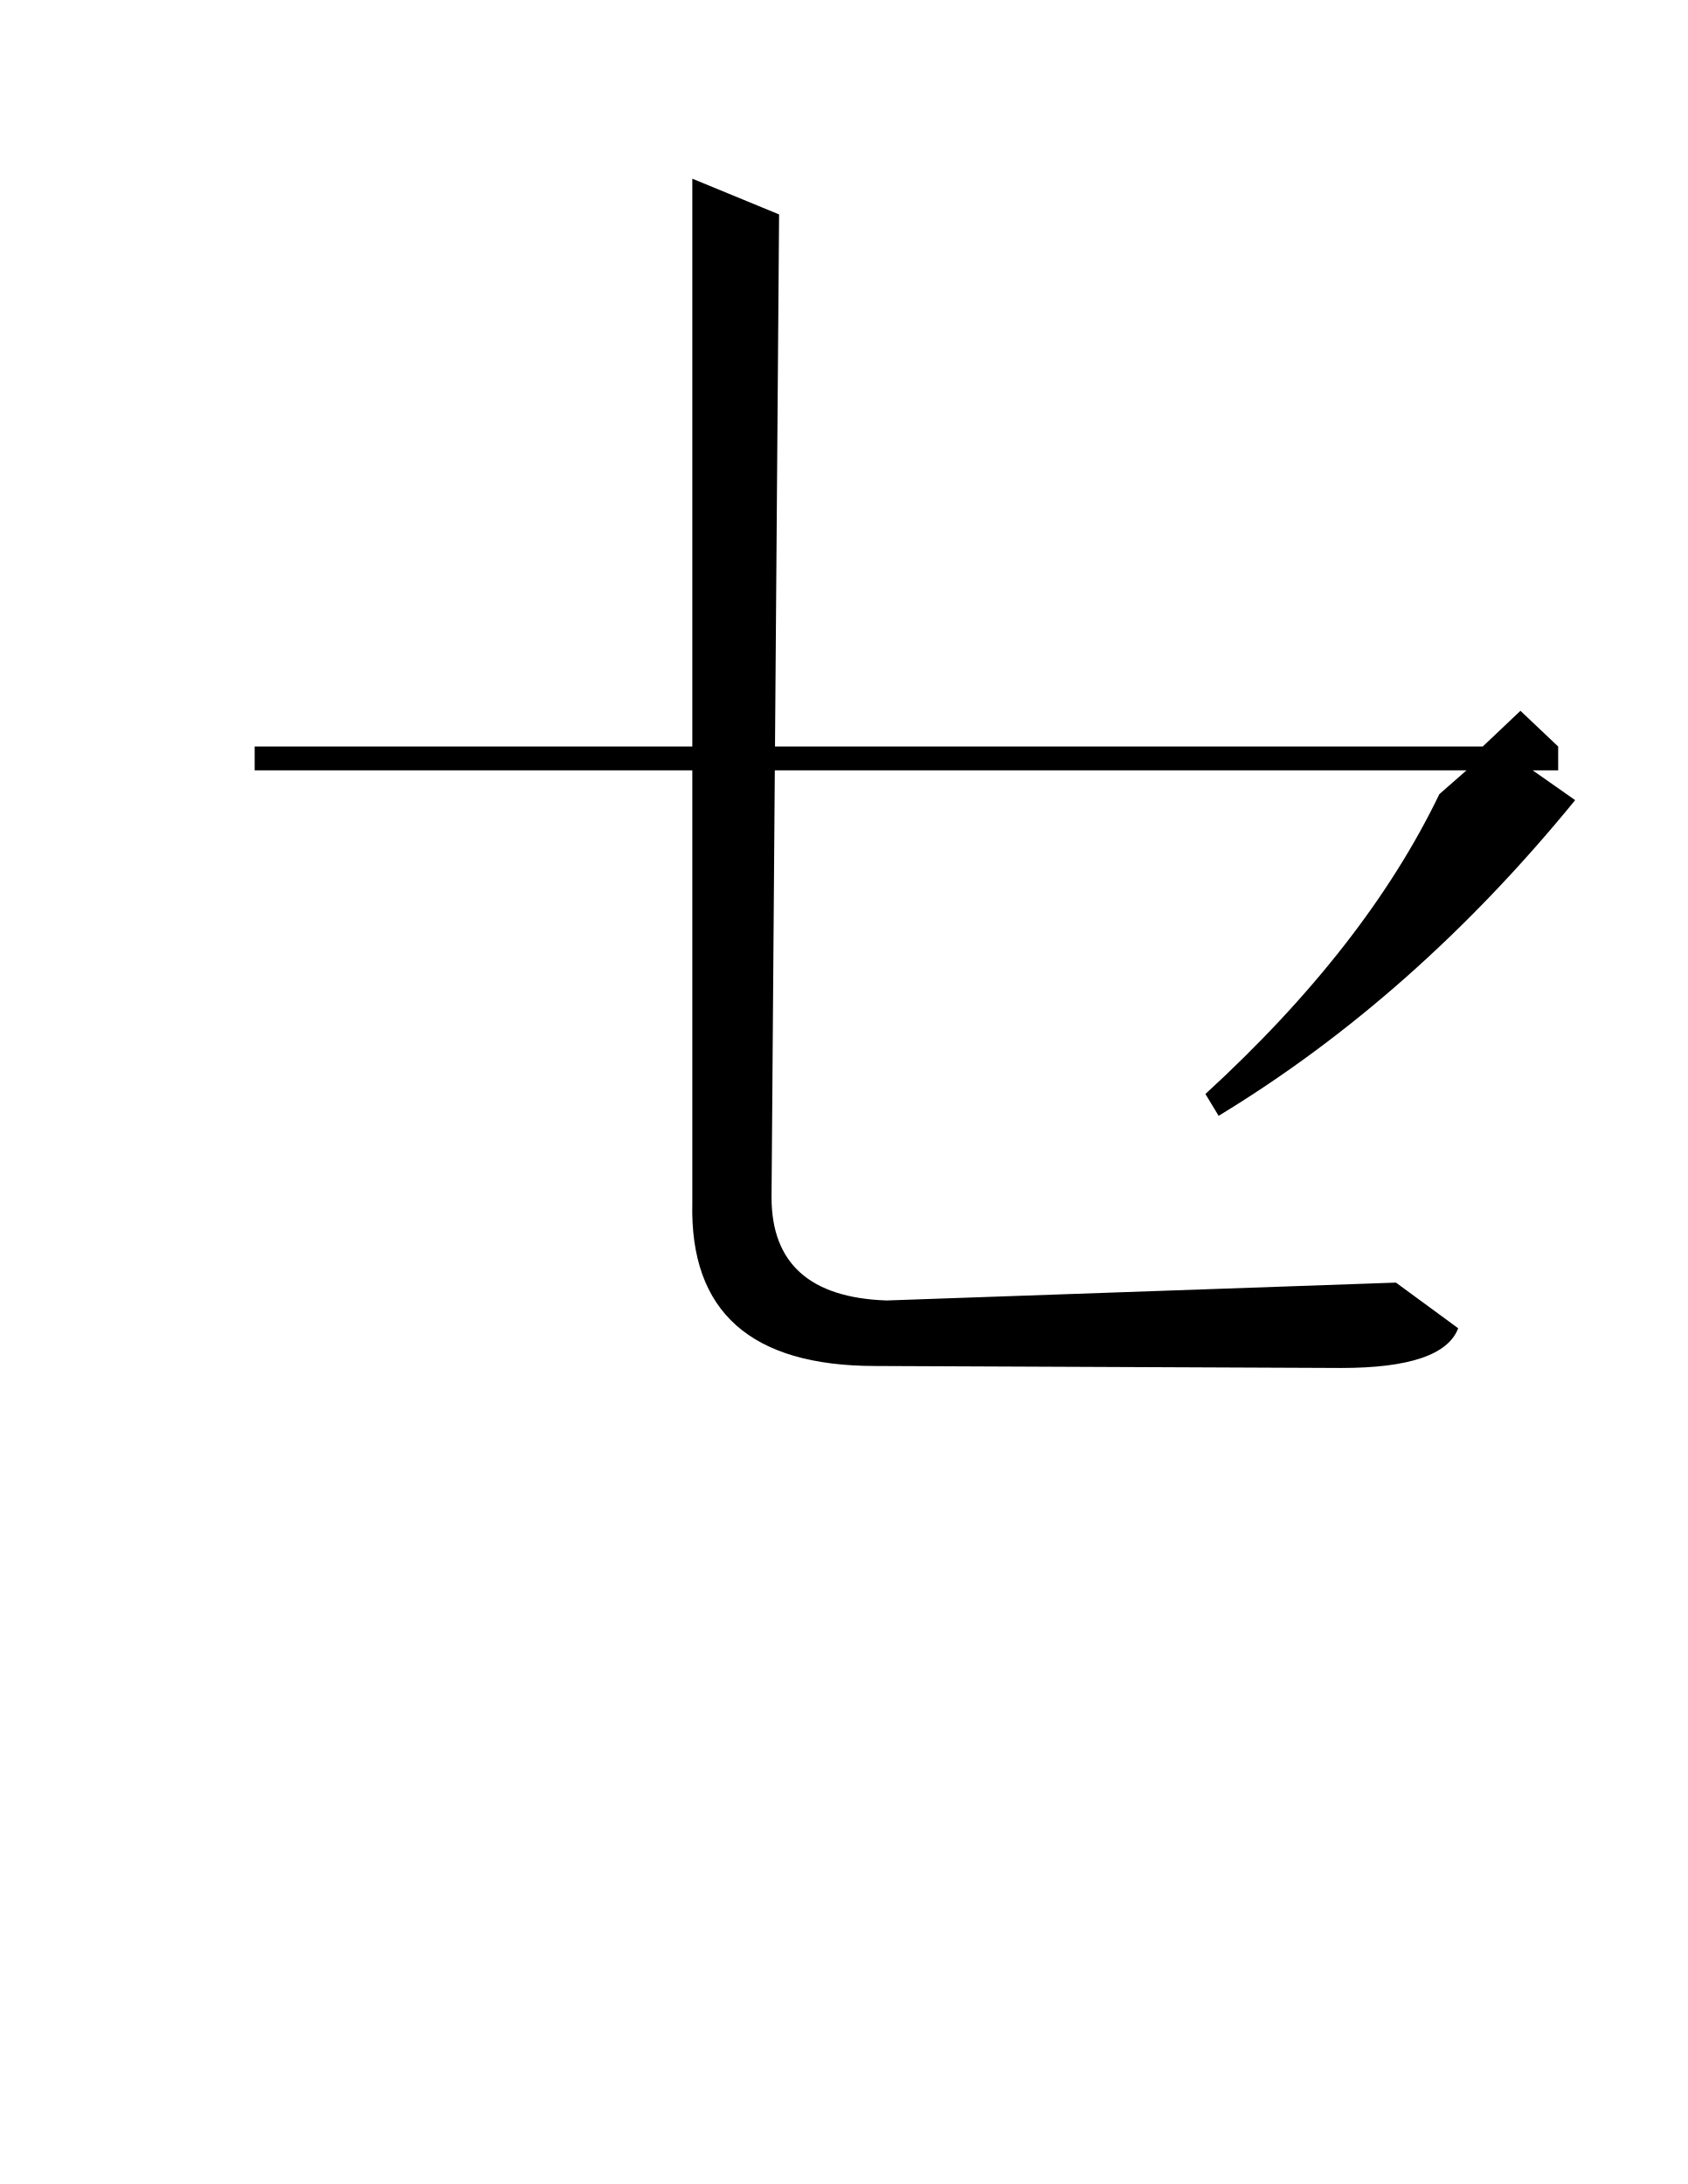
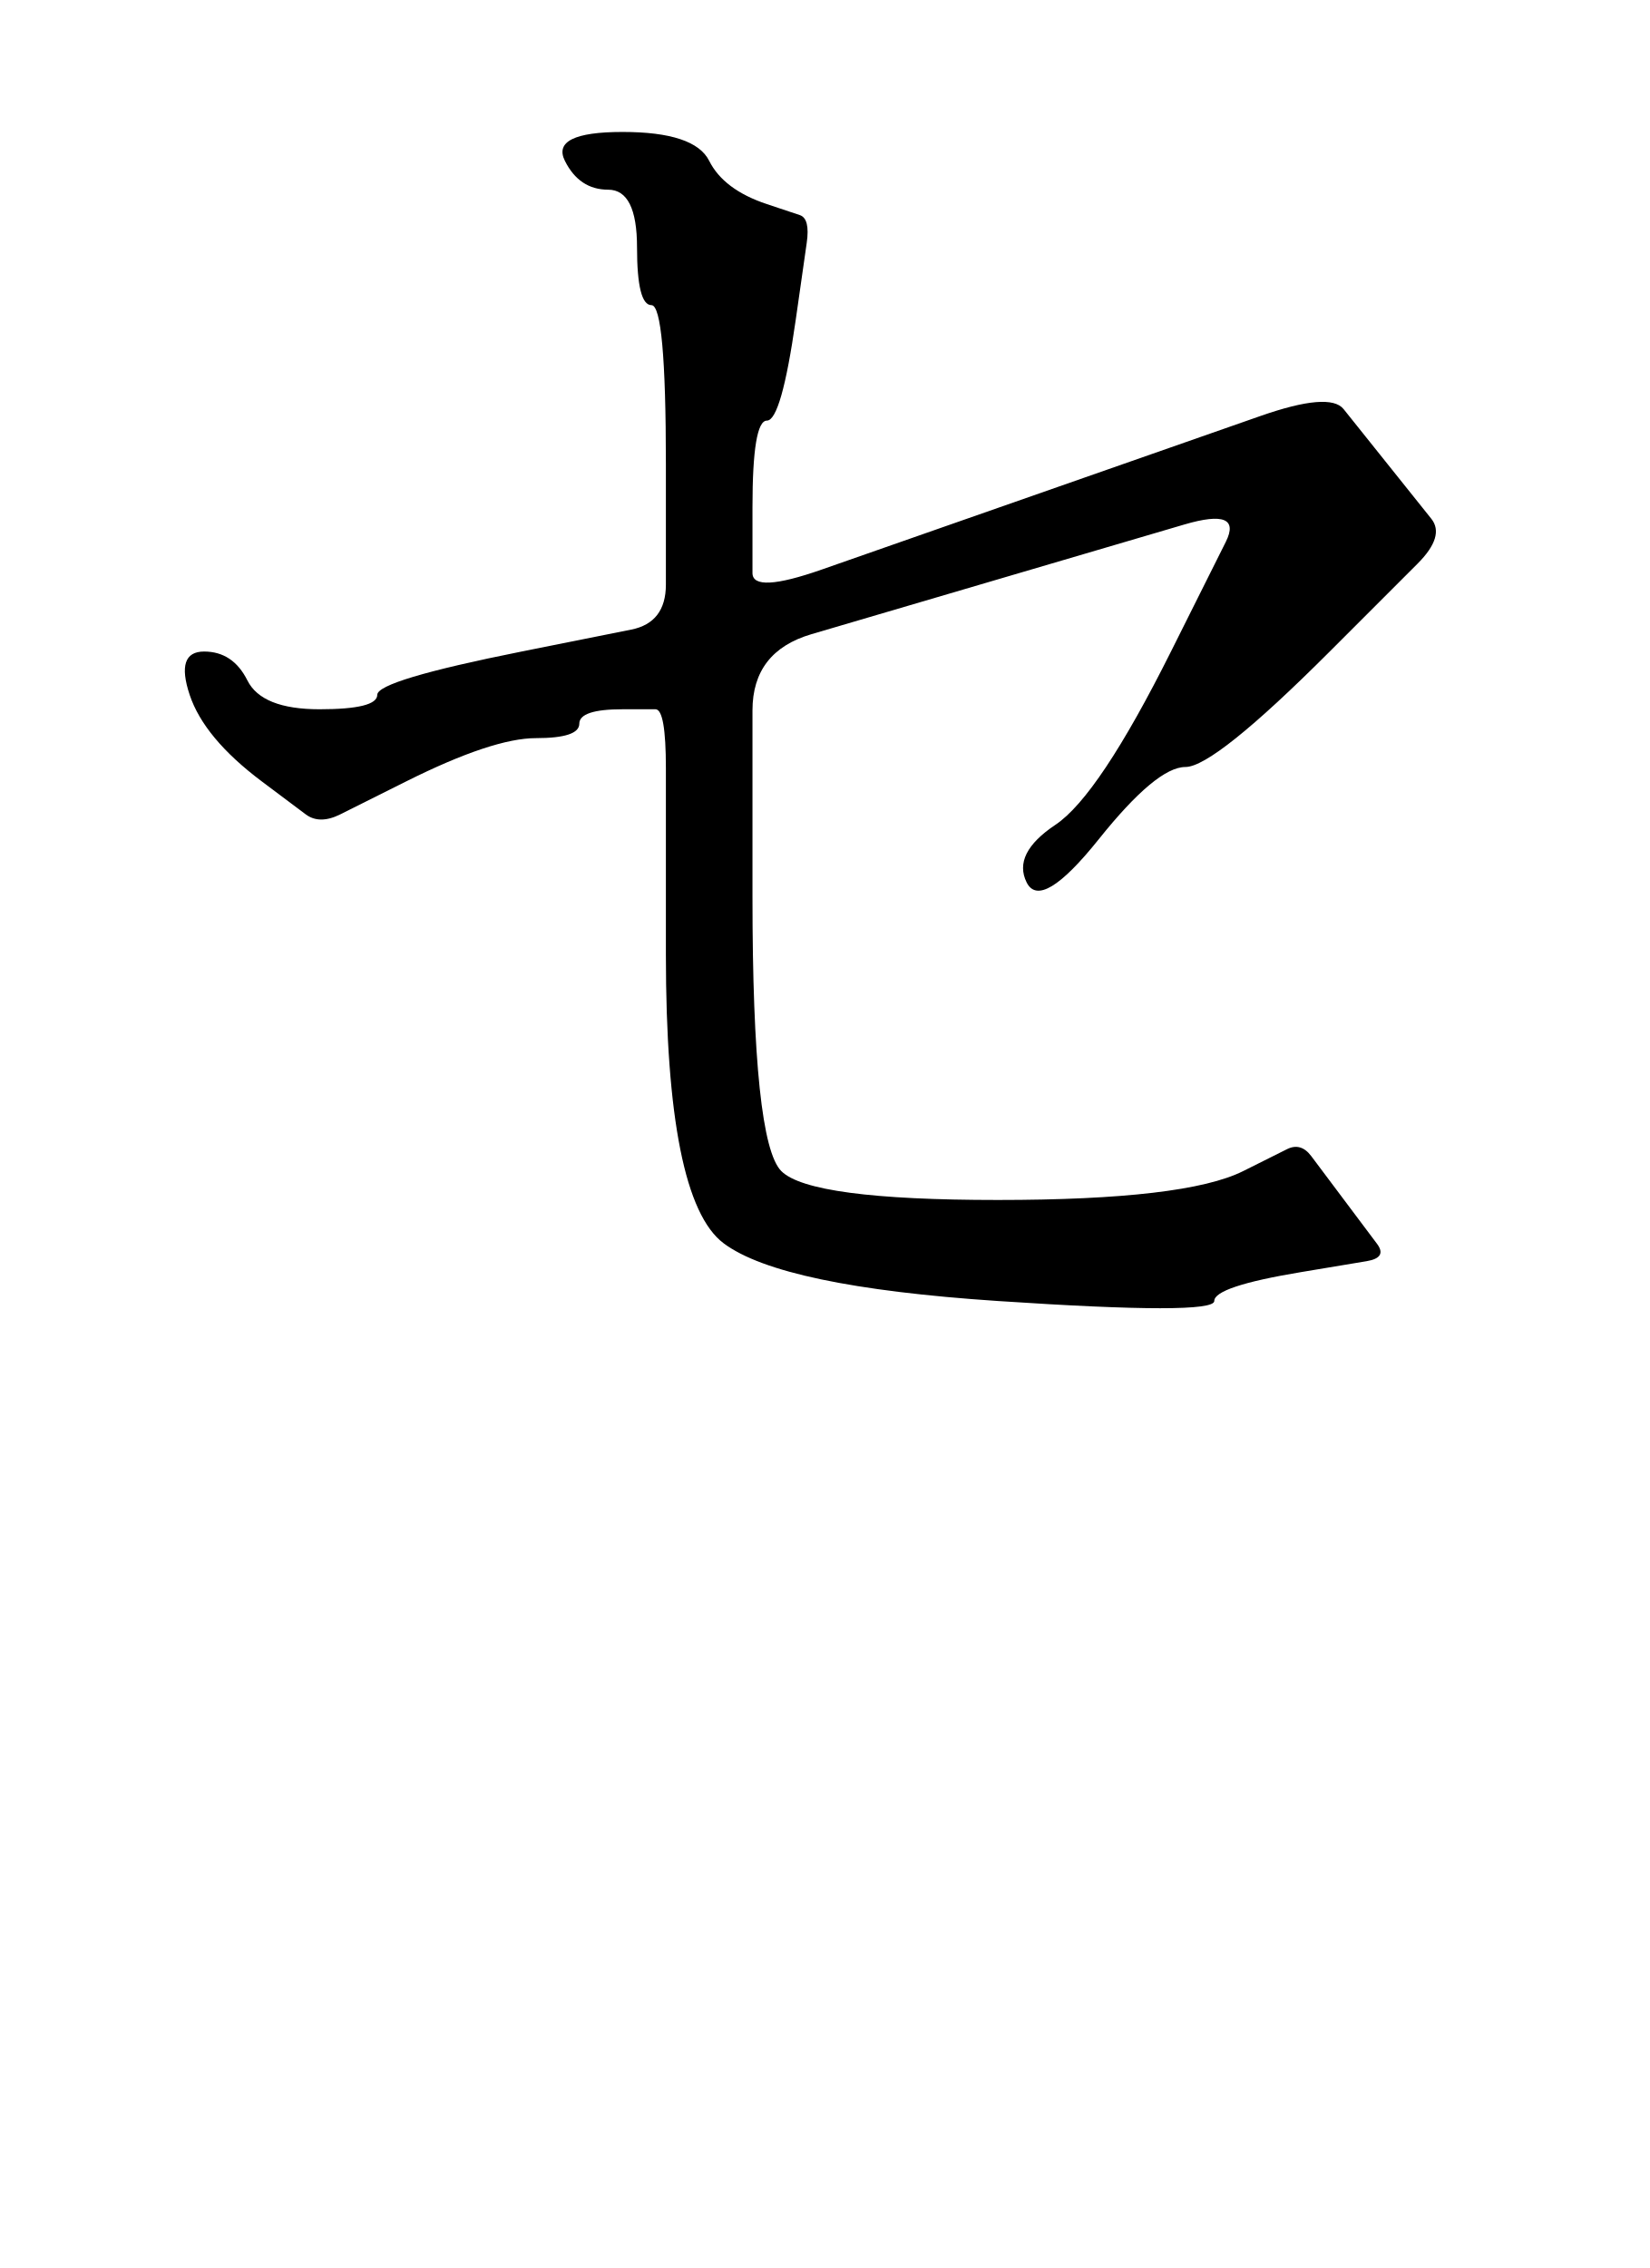
- <svg xmlns="http://www.w3.org/2000/svg" viewBox="0 0 850 1100">
+ <svg xmlns="http://www.w3.org/2000/svg" viewBox="0 0 800 1100">
  <g transform="translate(0 820) scale(1 -1)">
-     <path d="M128.25 432.0H784.7V444.0L765.7 462.0L746.7 444.0H128.25V432.0ZM348.65 730.0V214.0Q346.75 132.0 440.8 132.0L675.45 131.0Q726.75 131.0 734.35 151.0L703.0 174.0L446.5 165.0Q388.55 167.0 388.55 217.0L392.35 712.0L348.65 730.0ZM753.35 445.0 724.85 420.0Q687.8 343.0 607.05 269.0L613.7 258.0Q712.5 318.0 793.25 417.0L753.35 445.0Z" fill="black" fill-rule="nonzero" />
+     <path d="M92.0 483.0Q99.0 462.0 127.0 441.0L148.28 425.04Q155.0 420.0 165.08 425.04L197.0 441.0Q239.0 462.0 260.0 462.0Q281.0 462.0 281.0 469.0Q281.0 476.0 302.0 476.0H317.96Q323.0 476.0 323.0 447.44V357.0Q323.0 238.0 351.0 217.0Q379.0 196.0 484.0 189.0Q589.0 182.0 589.0 189.0Q589.0 196.0 631.0 203.0L662.92 208.32Q673.0 210.0 667.96 216.72L636.04 259.28Q631.0 266.0 624.28 262.64L603.0 252.0Q575.0 238.0 484.0 238.0Q393.0 238.0 379.0 252.0Q365.0 266.0 365.0 385.0V475.44Q365.0 504.0 393.56 512.4L574.44 565.6Q603.0 574.0 594.6 557.2L568.0 504.0Q533.0 434.0 512.0 420.0Q491.0 406.0 498.0 392.0Q505.0 378.0 533.0 413.0Q561.0 448.0 575.0 448.0Q589.0 448.0 645.0 504.0L687.56 546.56Q701.0 560.0 694.28 568.4L651.72 621.6Q645.0 630.0 611.4 618.24L398.6 543.76Q365.0 532.0 365.0 542.08V574.0Q365.0 616.0 372.0 616.0Q379.0 616.0 386.0 665.0L391.32 702.24Q393.0 714.0 387.96 715.68L372.0 721.0Q351.0 728.0 344.0 742.0Q337.0 756.0 302.0 756.0Q267.0 756.0 274.0 742.0Q281.0 728.0 295.0 728.0Q309.0 728.0 309.0 700.0Q309.0 672.0 316.0 672.0Q323.0 672.0 323.0 595.0V536.48Q323.0 518.0 306.2 514.64L253.0 504.0Q183.0 490.0 183.0 483.0Q183.0 476.0 155.0 476.0Q127.0 476.0 120.0 490.0Q113.0 504.0 99.0 504.0Q85.0 504.0 92.0 483.0Z" fill="black" fill-rule="nonzero" />
  </g>
</svg>
